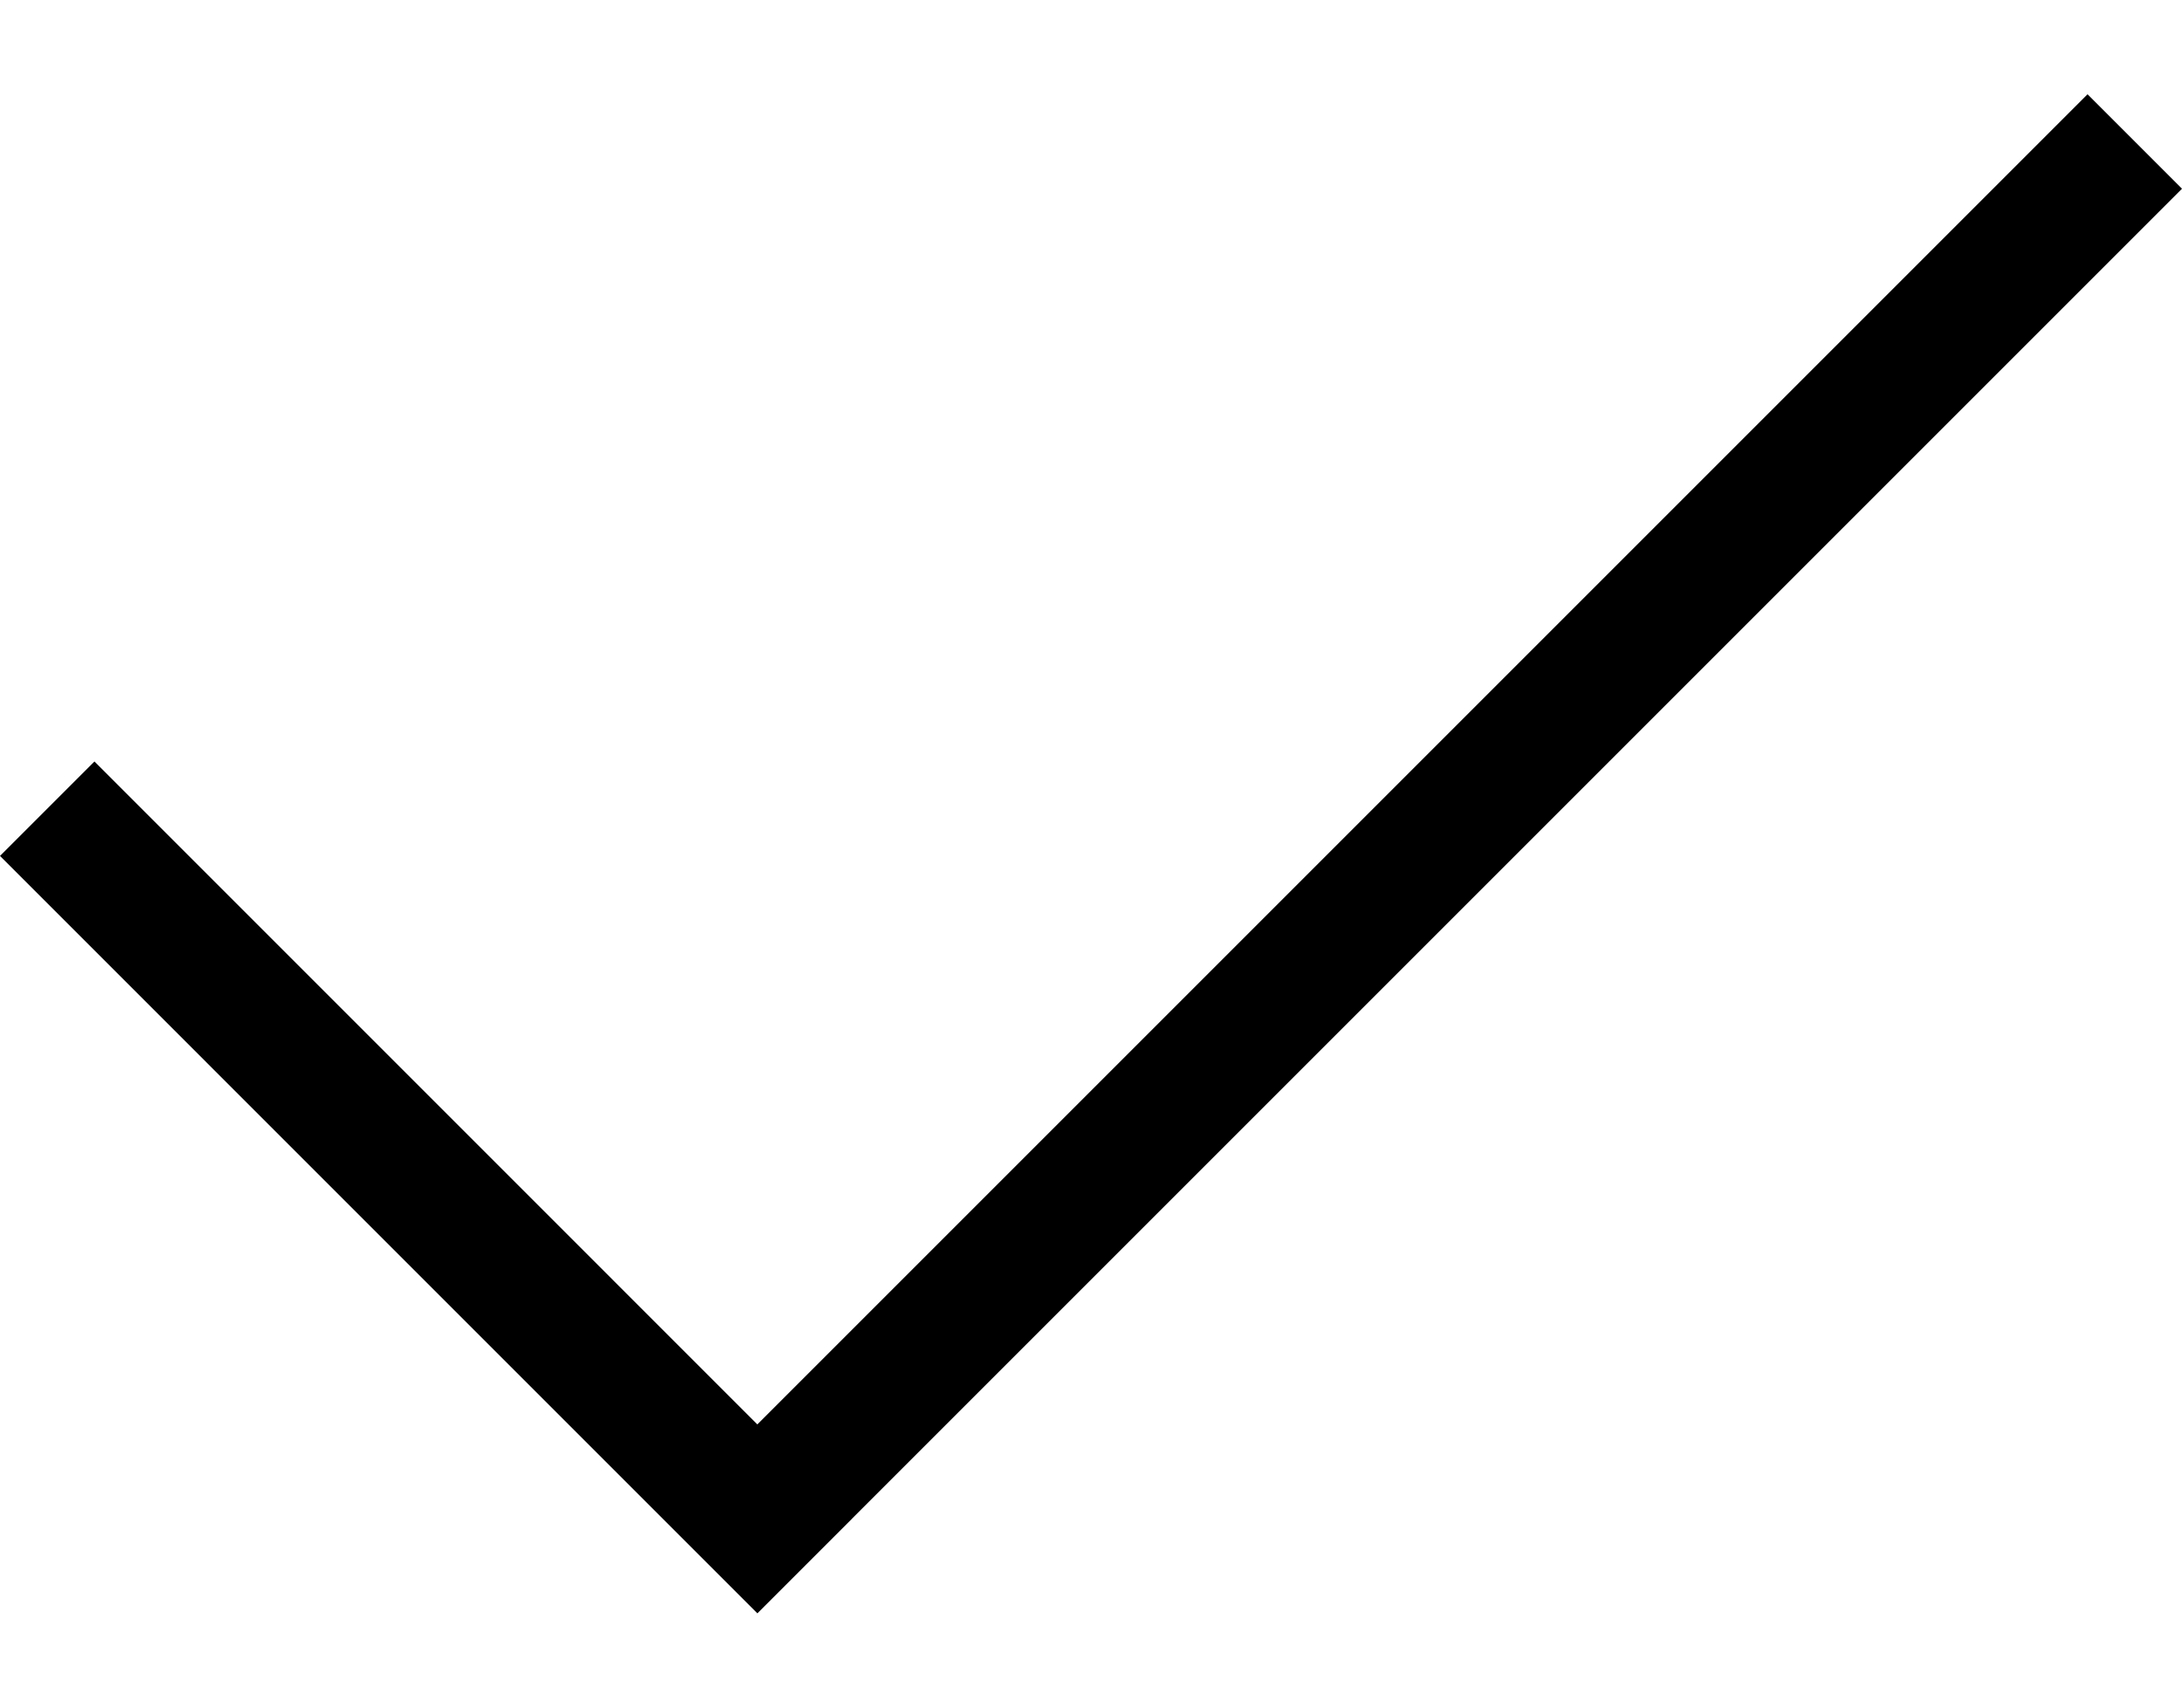
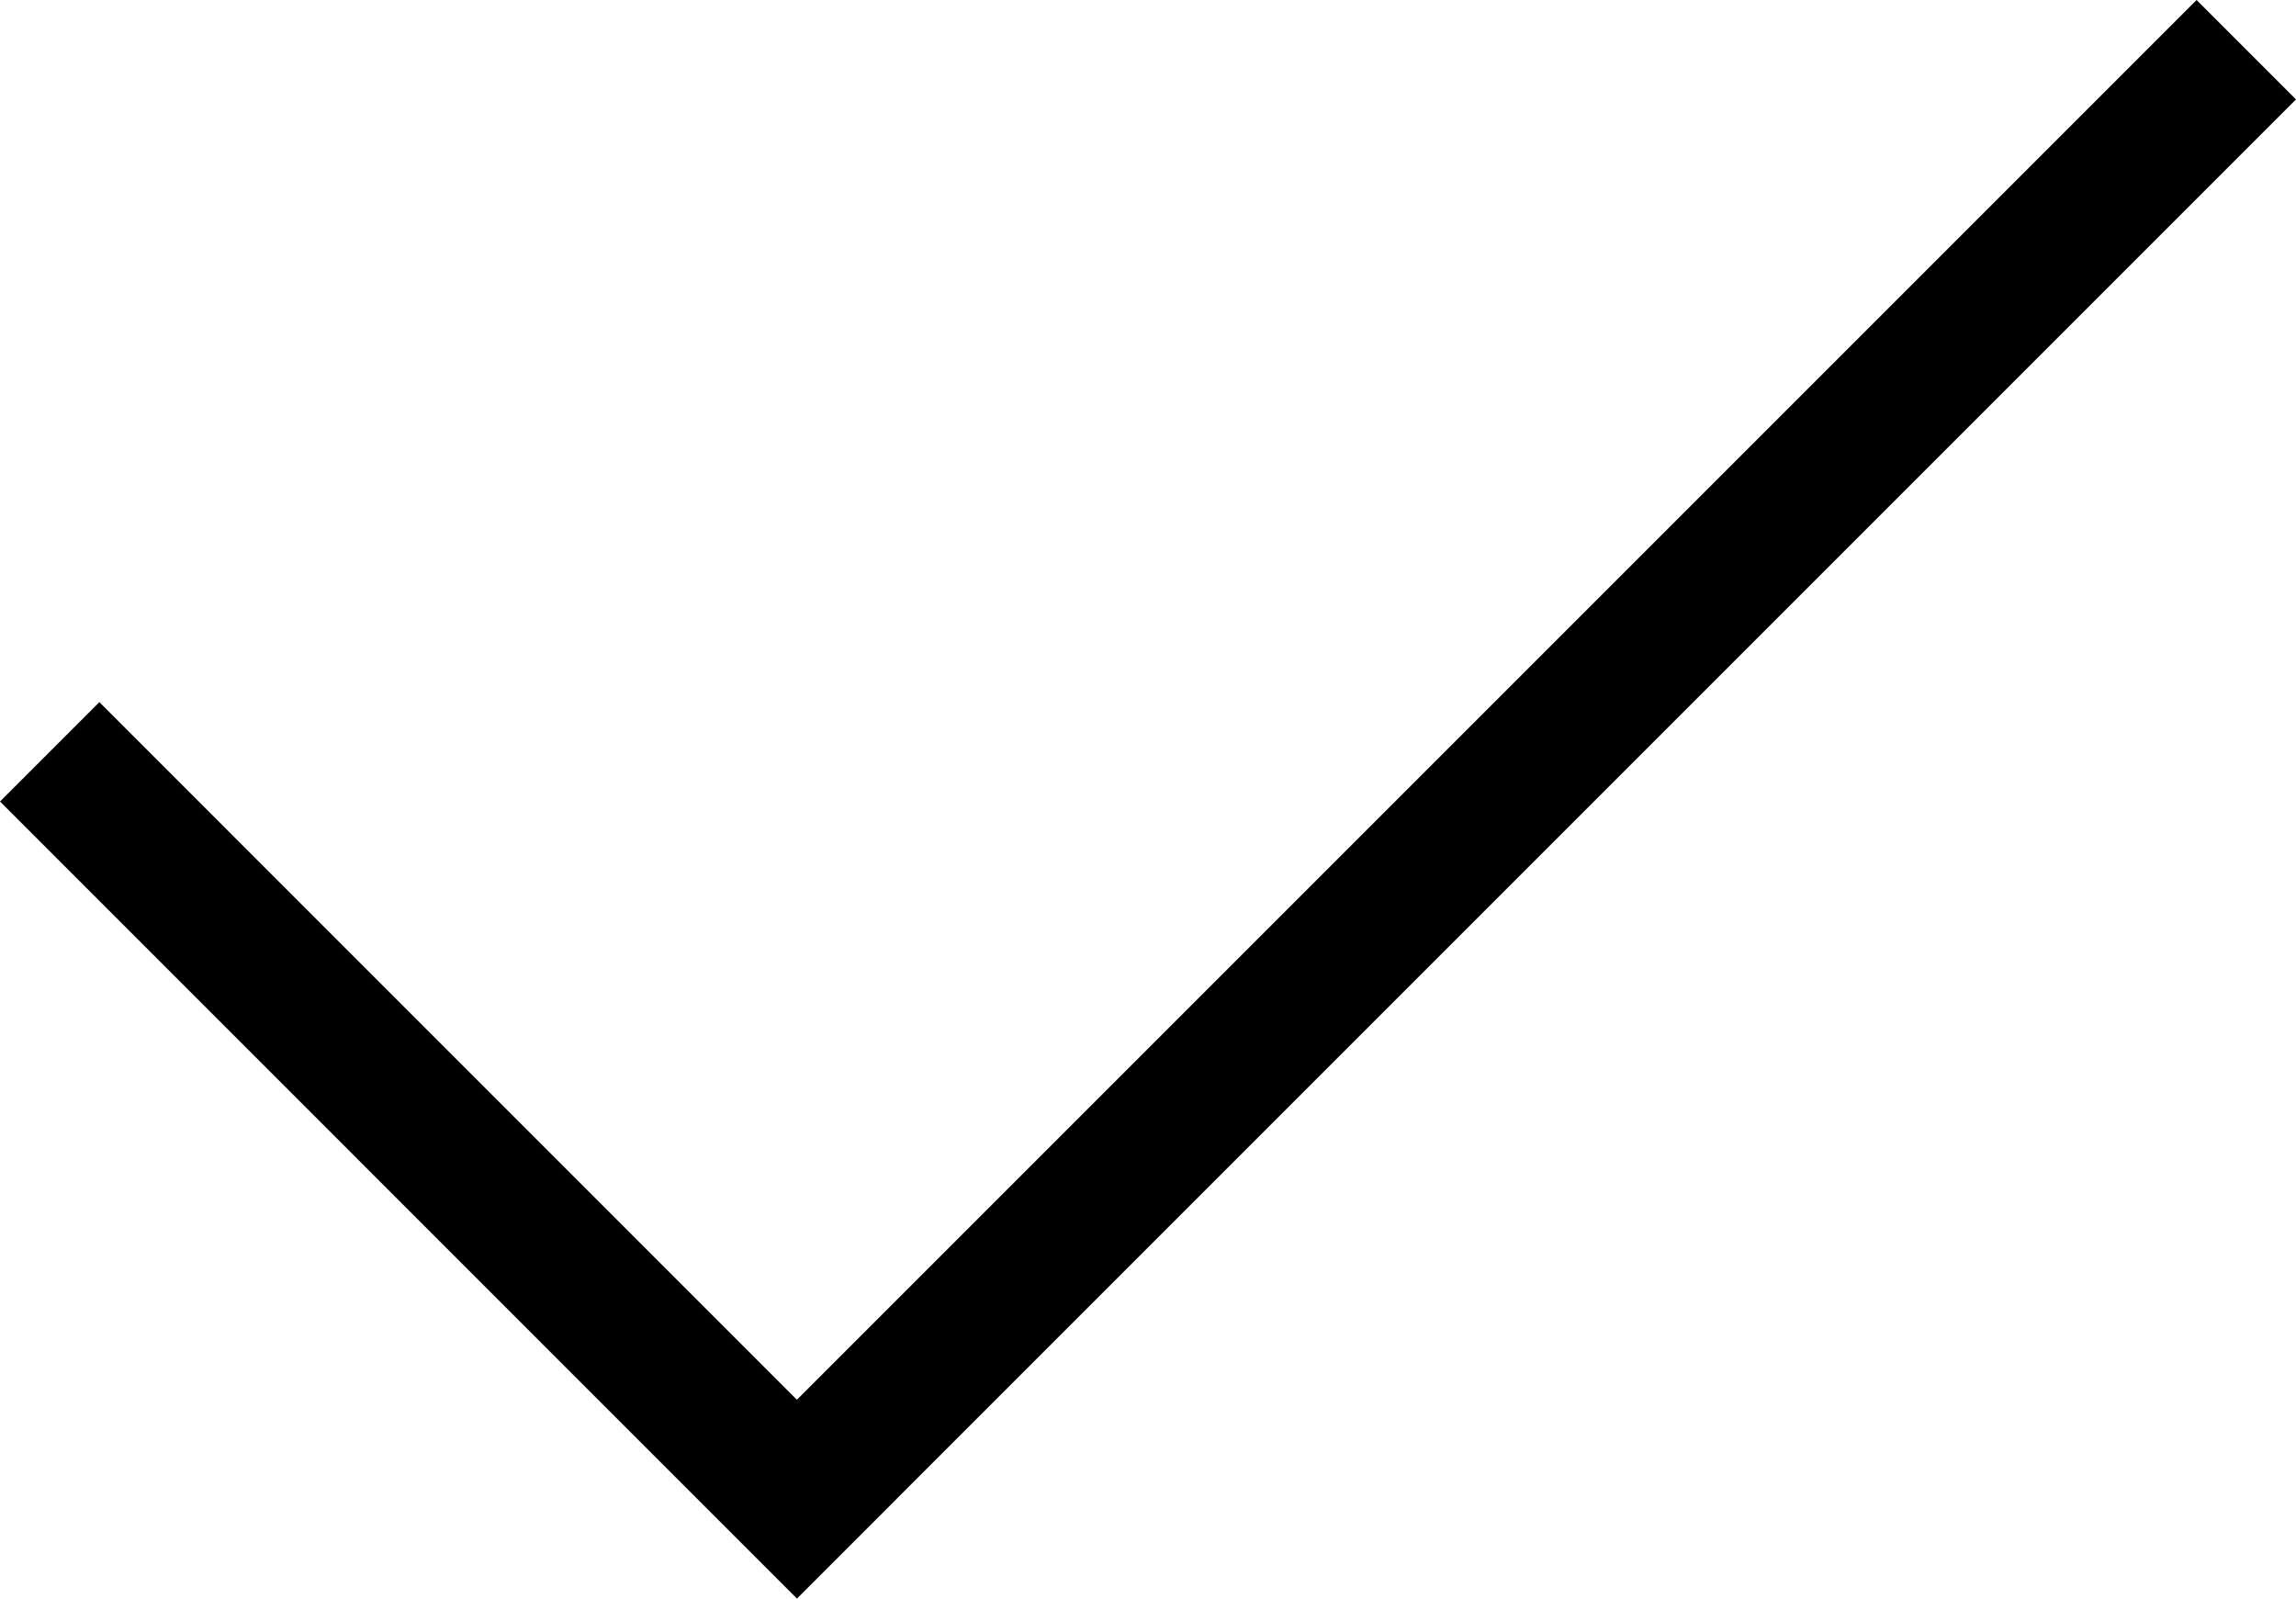
- <svg xmlns="http://www.w3.org/2000/svg" version="1.1" id="Layer_1" x="0px" y="0px" width="23px" height="18px" viewBox="0 0 32.666 22.742" enable-background="new 0 0 32.666 22.742" xml:space="preserve">
+ <svg xmlns="http://www.w3.org/2000/svg" version="1.1" id="Layer_1" x="0px" y="0px" viewBox="0 0 32.666 22.742" enable-background="new 0 0 32.666 22.742" xml:space="preserve">
  <polygon points="32.666,1.414 31.252,0 11.338,19.914 1.414,9.989 0,11.403 9.924,21.328 9.924,21.328 11.338,22.742 11.338,22.742 11.339,22.742 12.753,21.328 12.752,21.328 " />
</svg>
